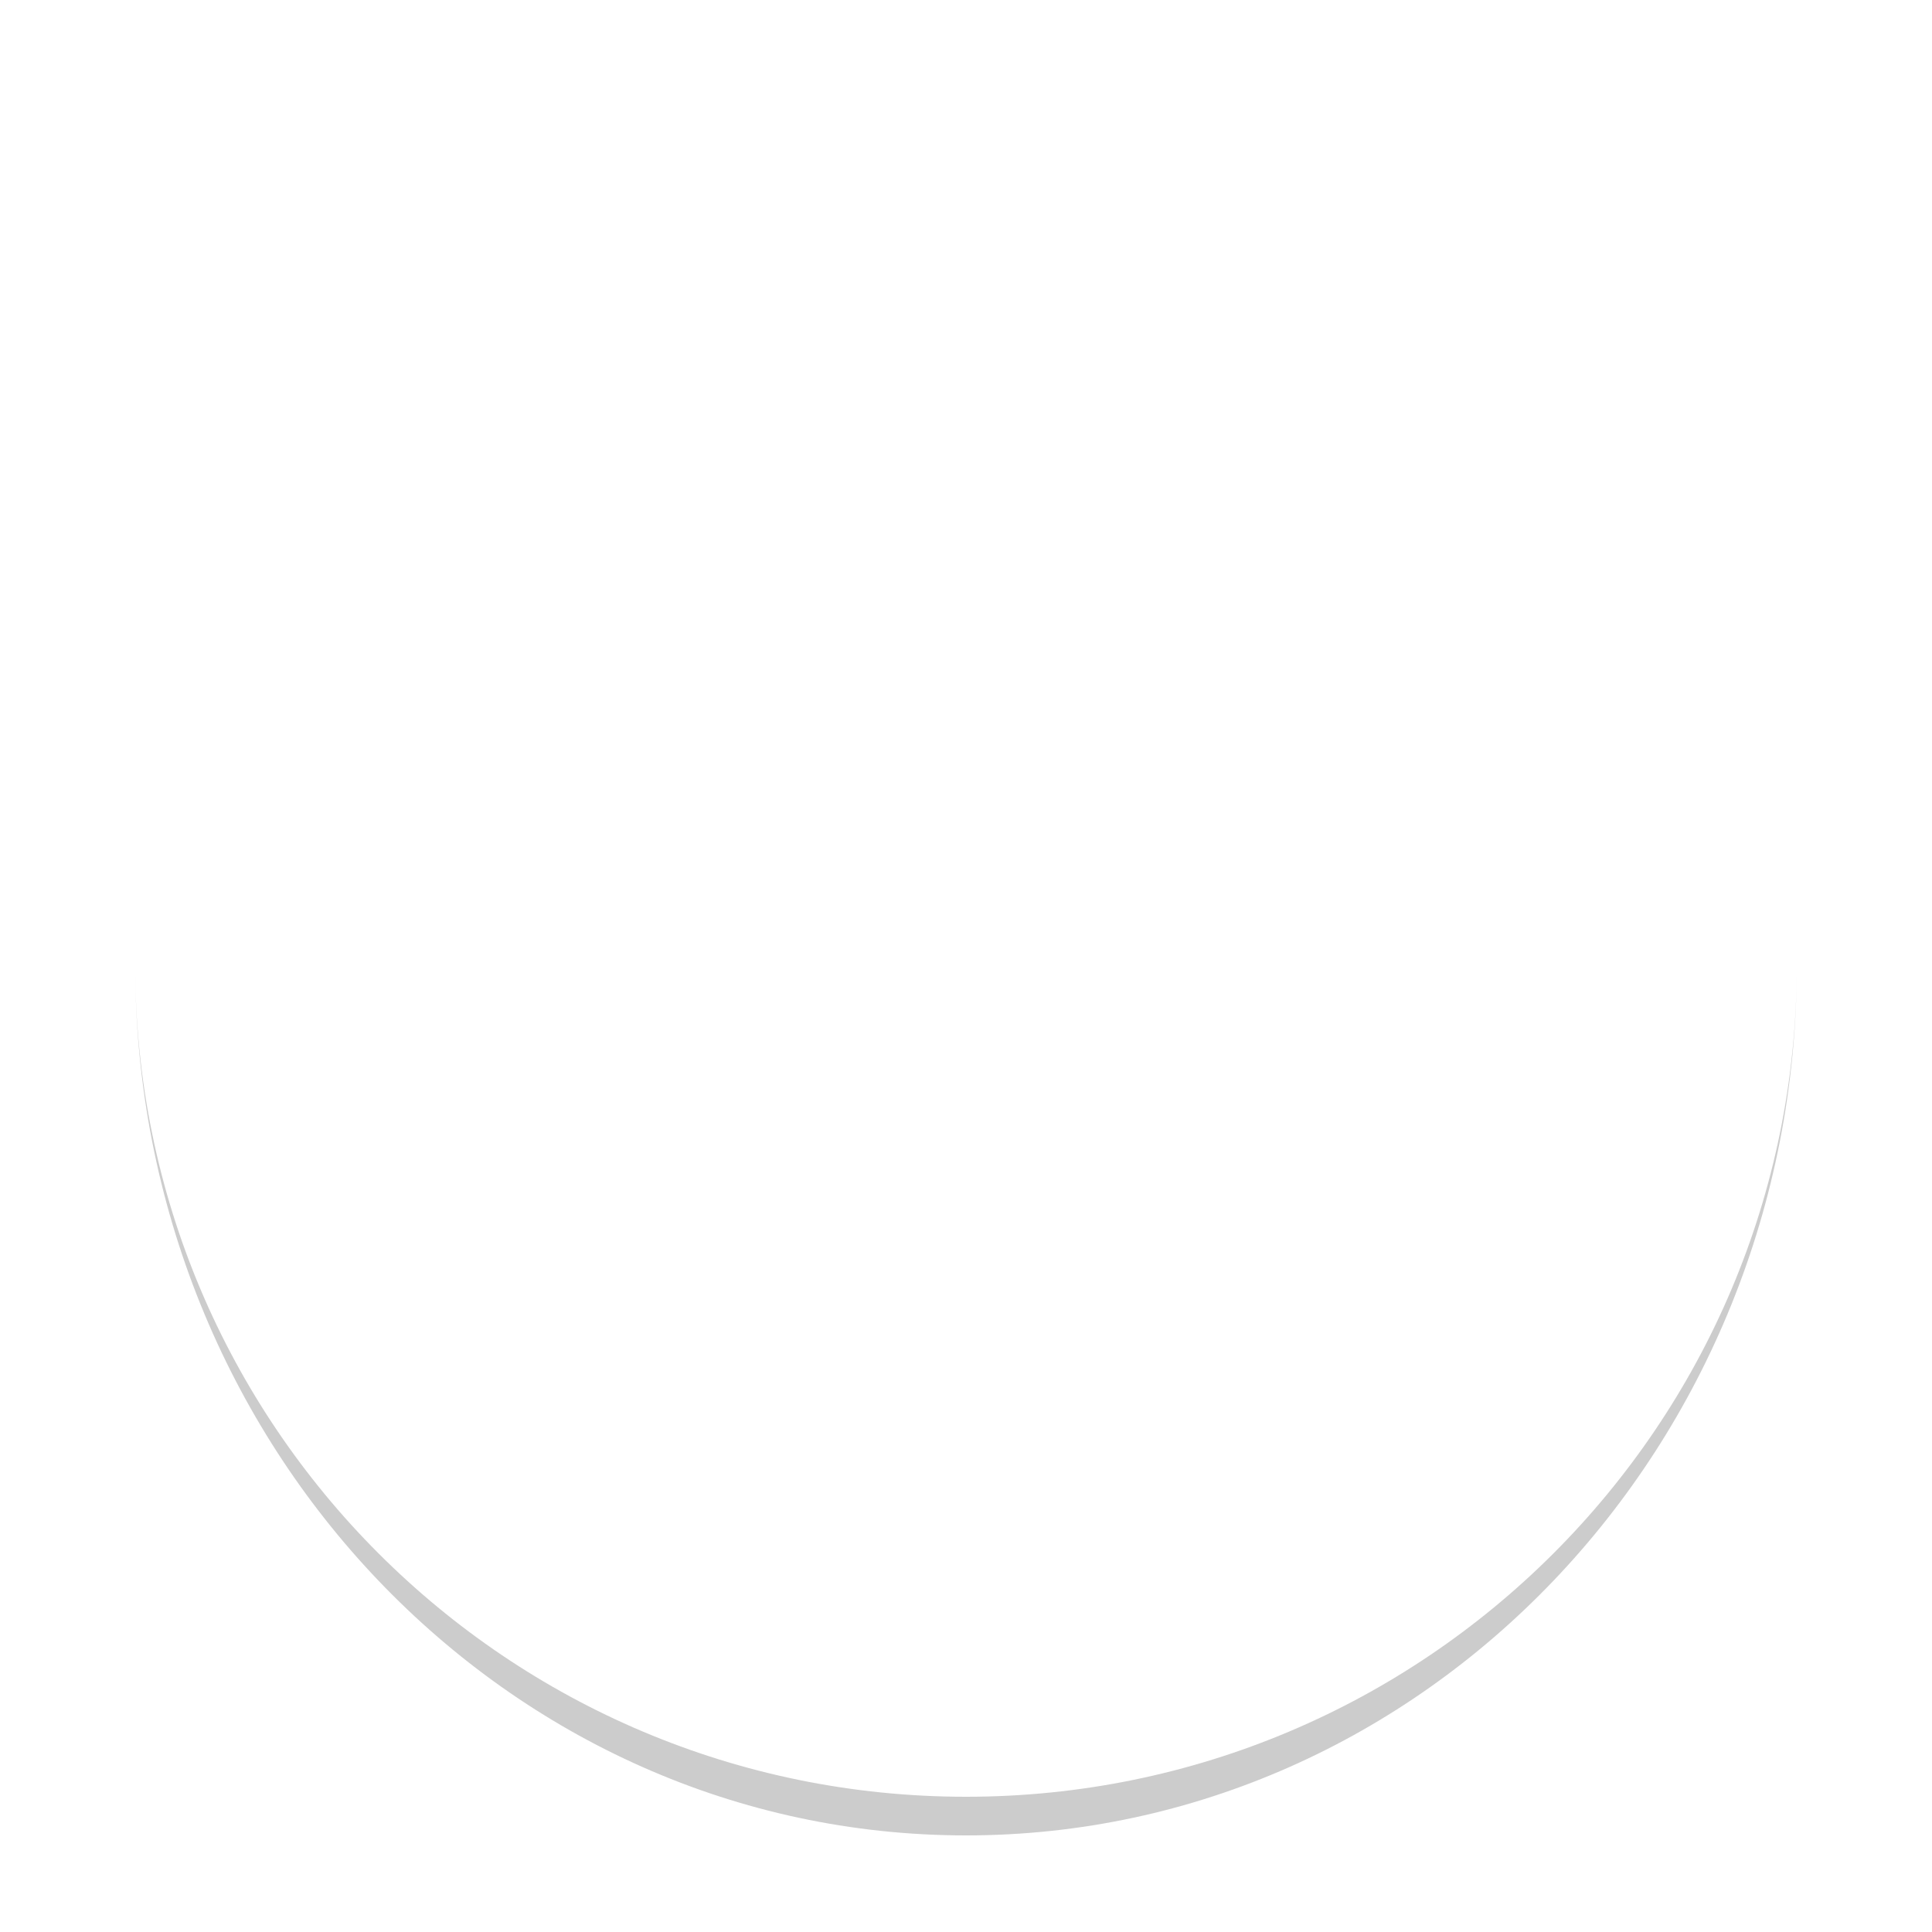
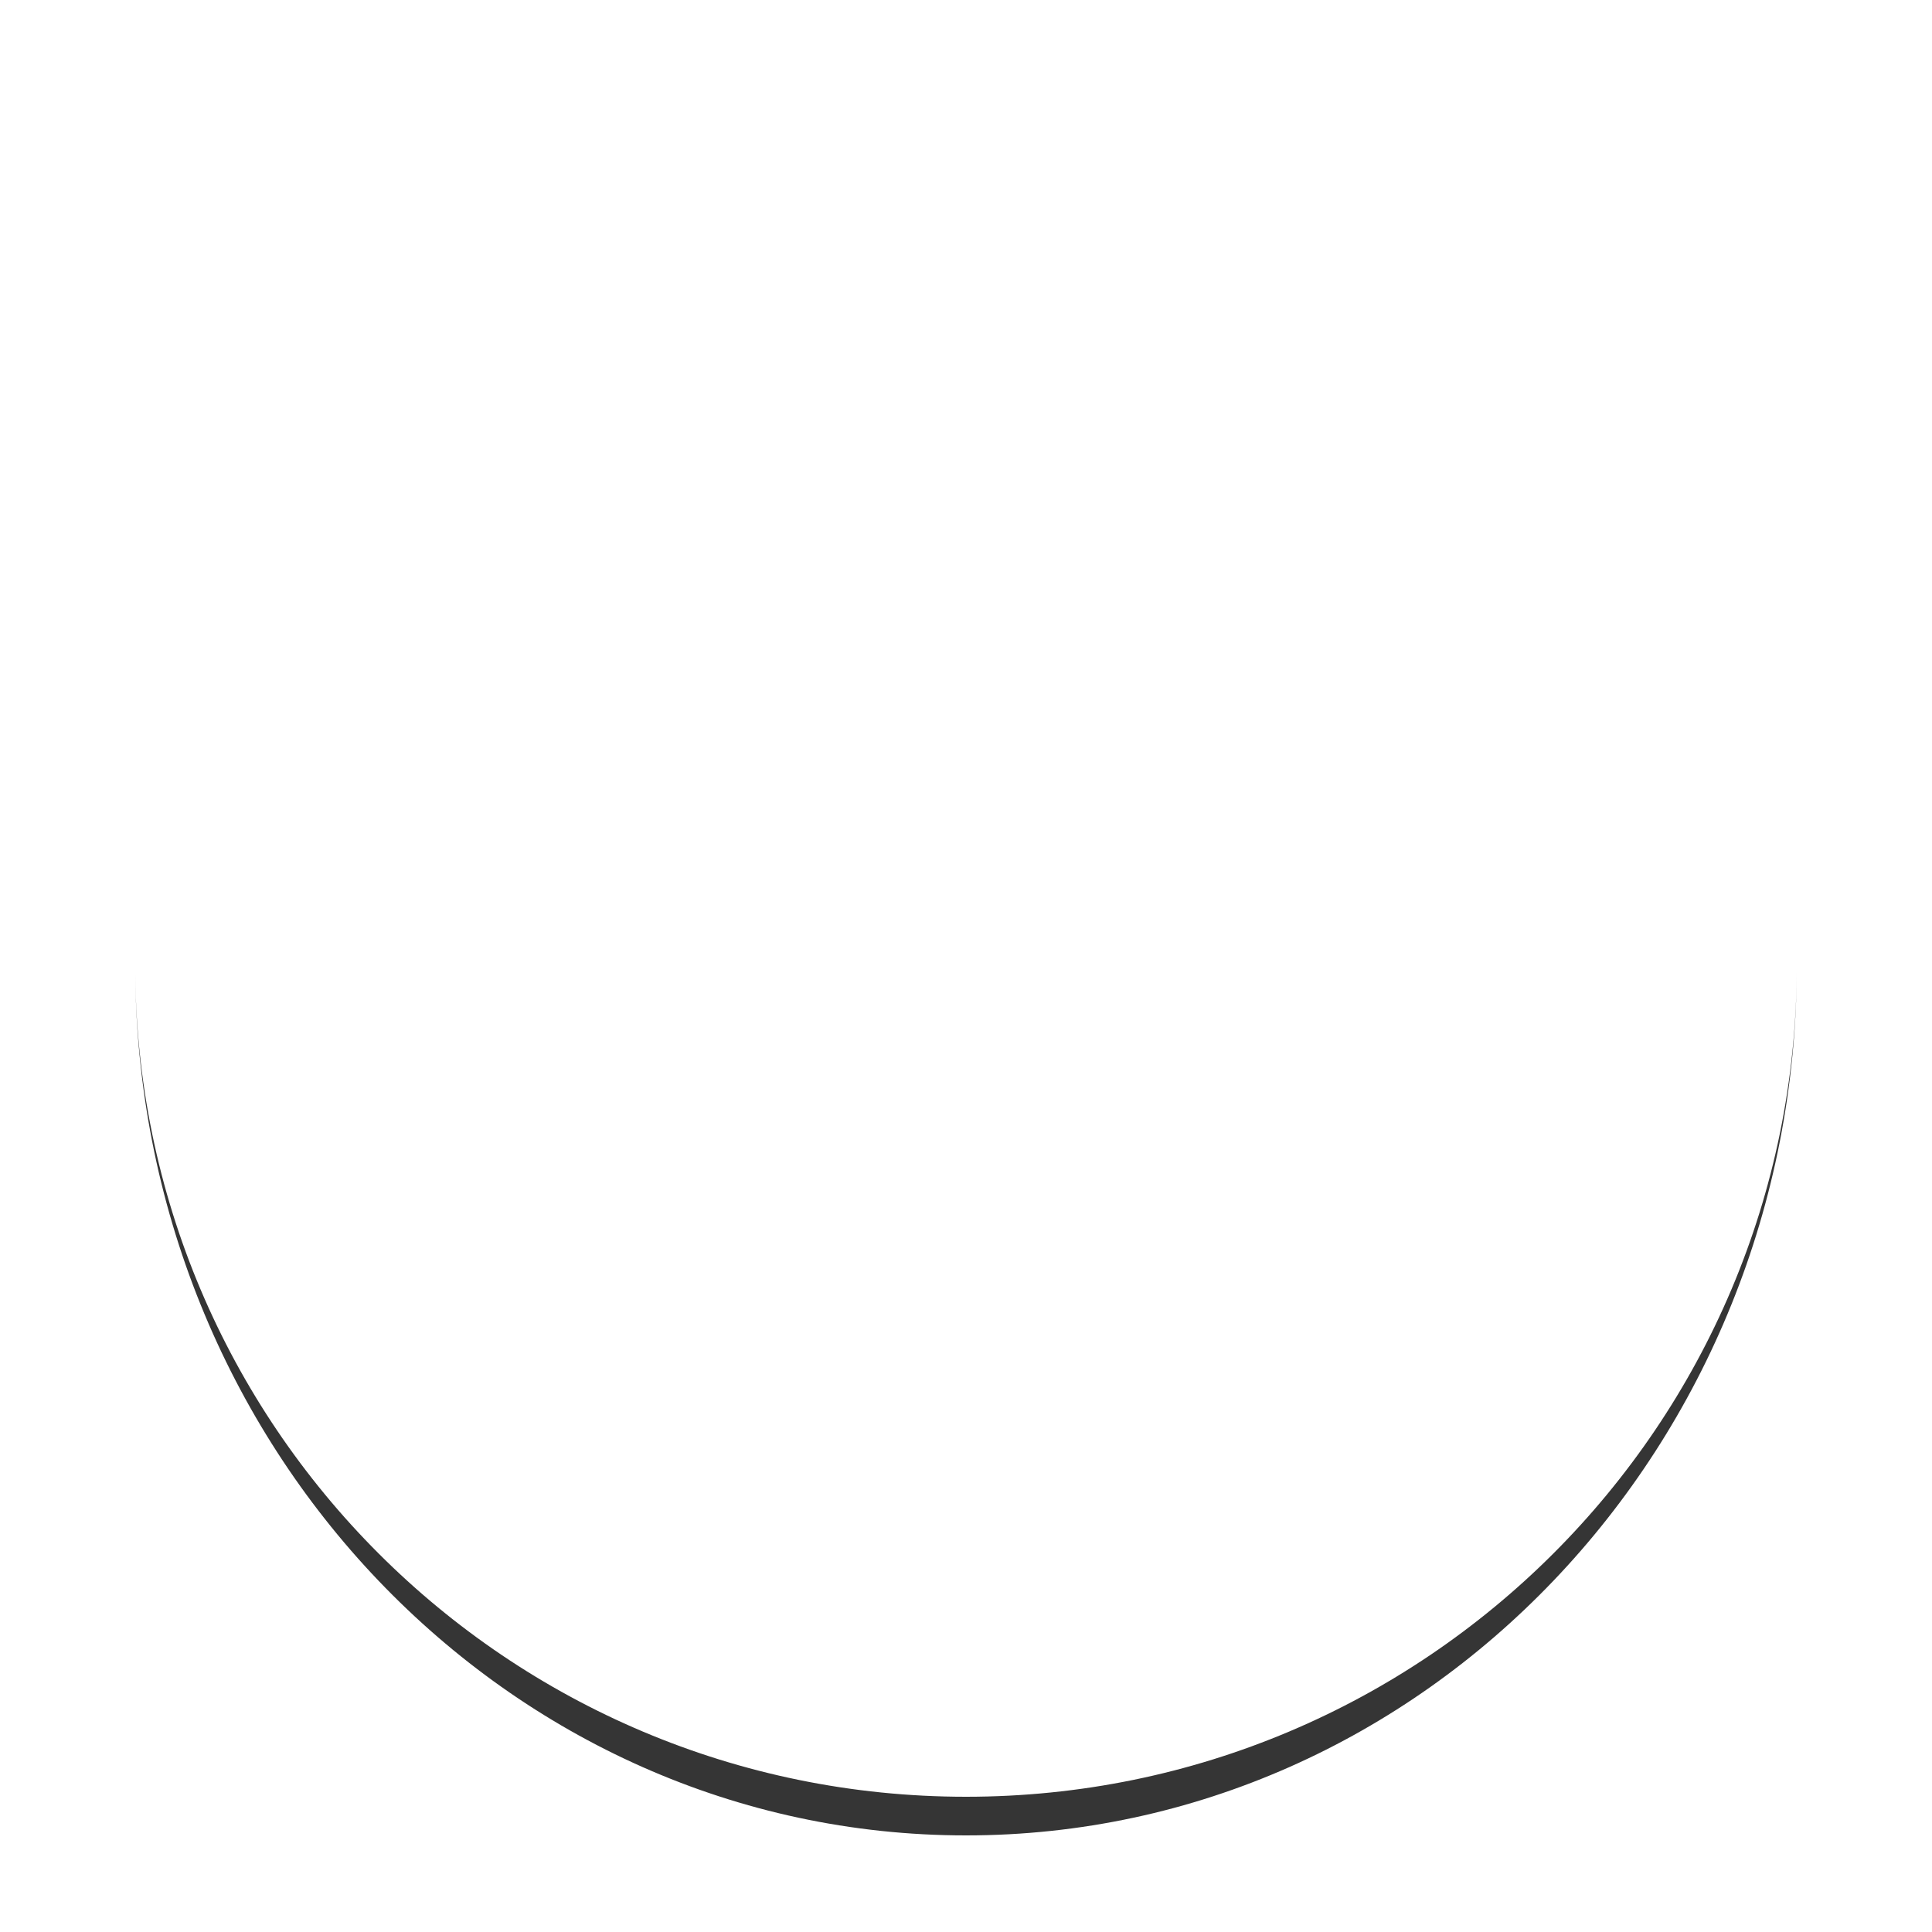
<svg xmlns="http://www.w3.org/2000/svg" style="margin: auto; background: none; display: block; shape-rendering: auto;" width="211px" height="211px" viewBox="0 0 100 100" preserveAspectRatio="xMidYMid">
-   <path d="M7 50A43 43 0 0 0 93 50A43 45 0 0 1 7 50" fill="#cccccc" stroke="none">
+   <path d="M7 50A43 43 0 0 0 93 50A43 45 0 0 1 7 50" fill="#353535" stroke="none">
    <animateTransform attributeName="transform" type="rotate" dur="1s" repeatCount="indefinite" keyTimes="0;1" values="0 50 51;360 50 51" />
  </path>
</svg>
